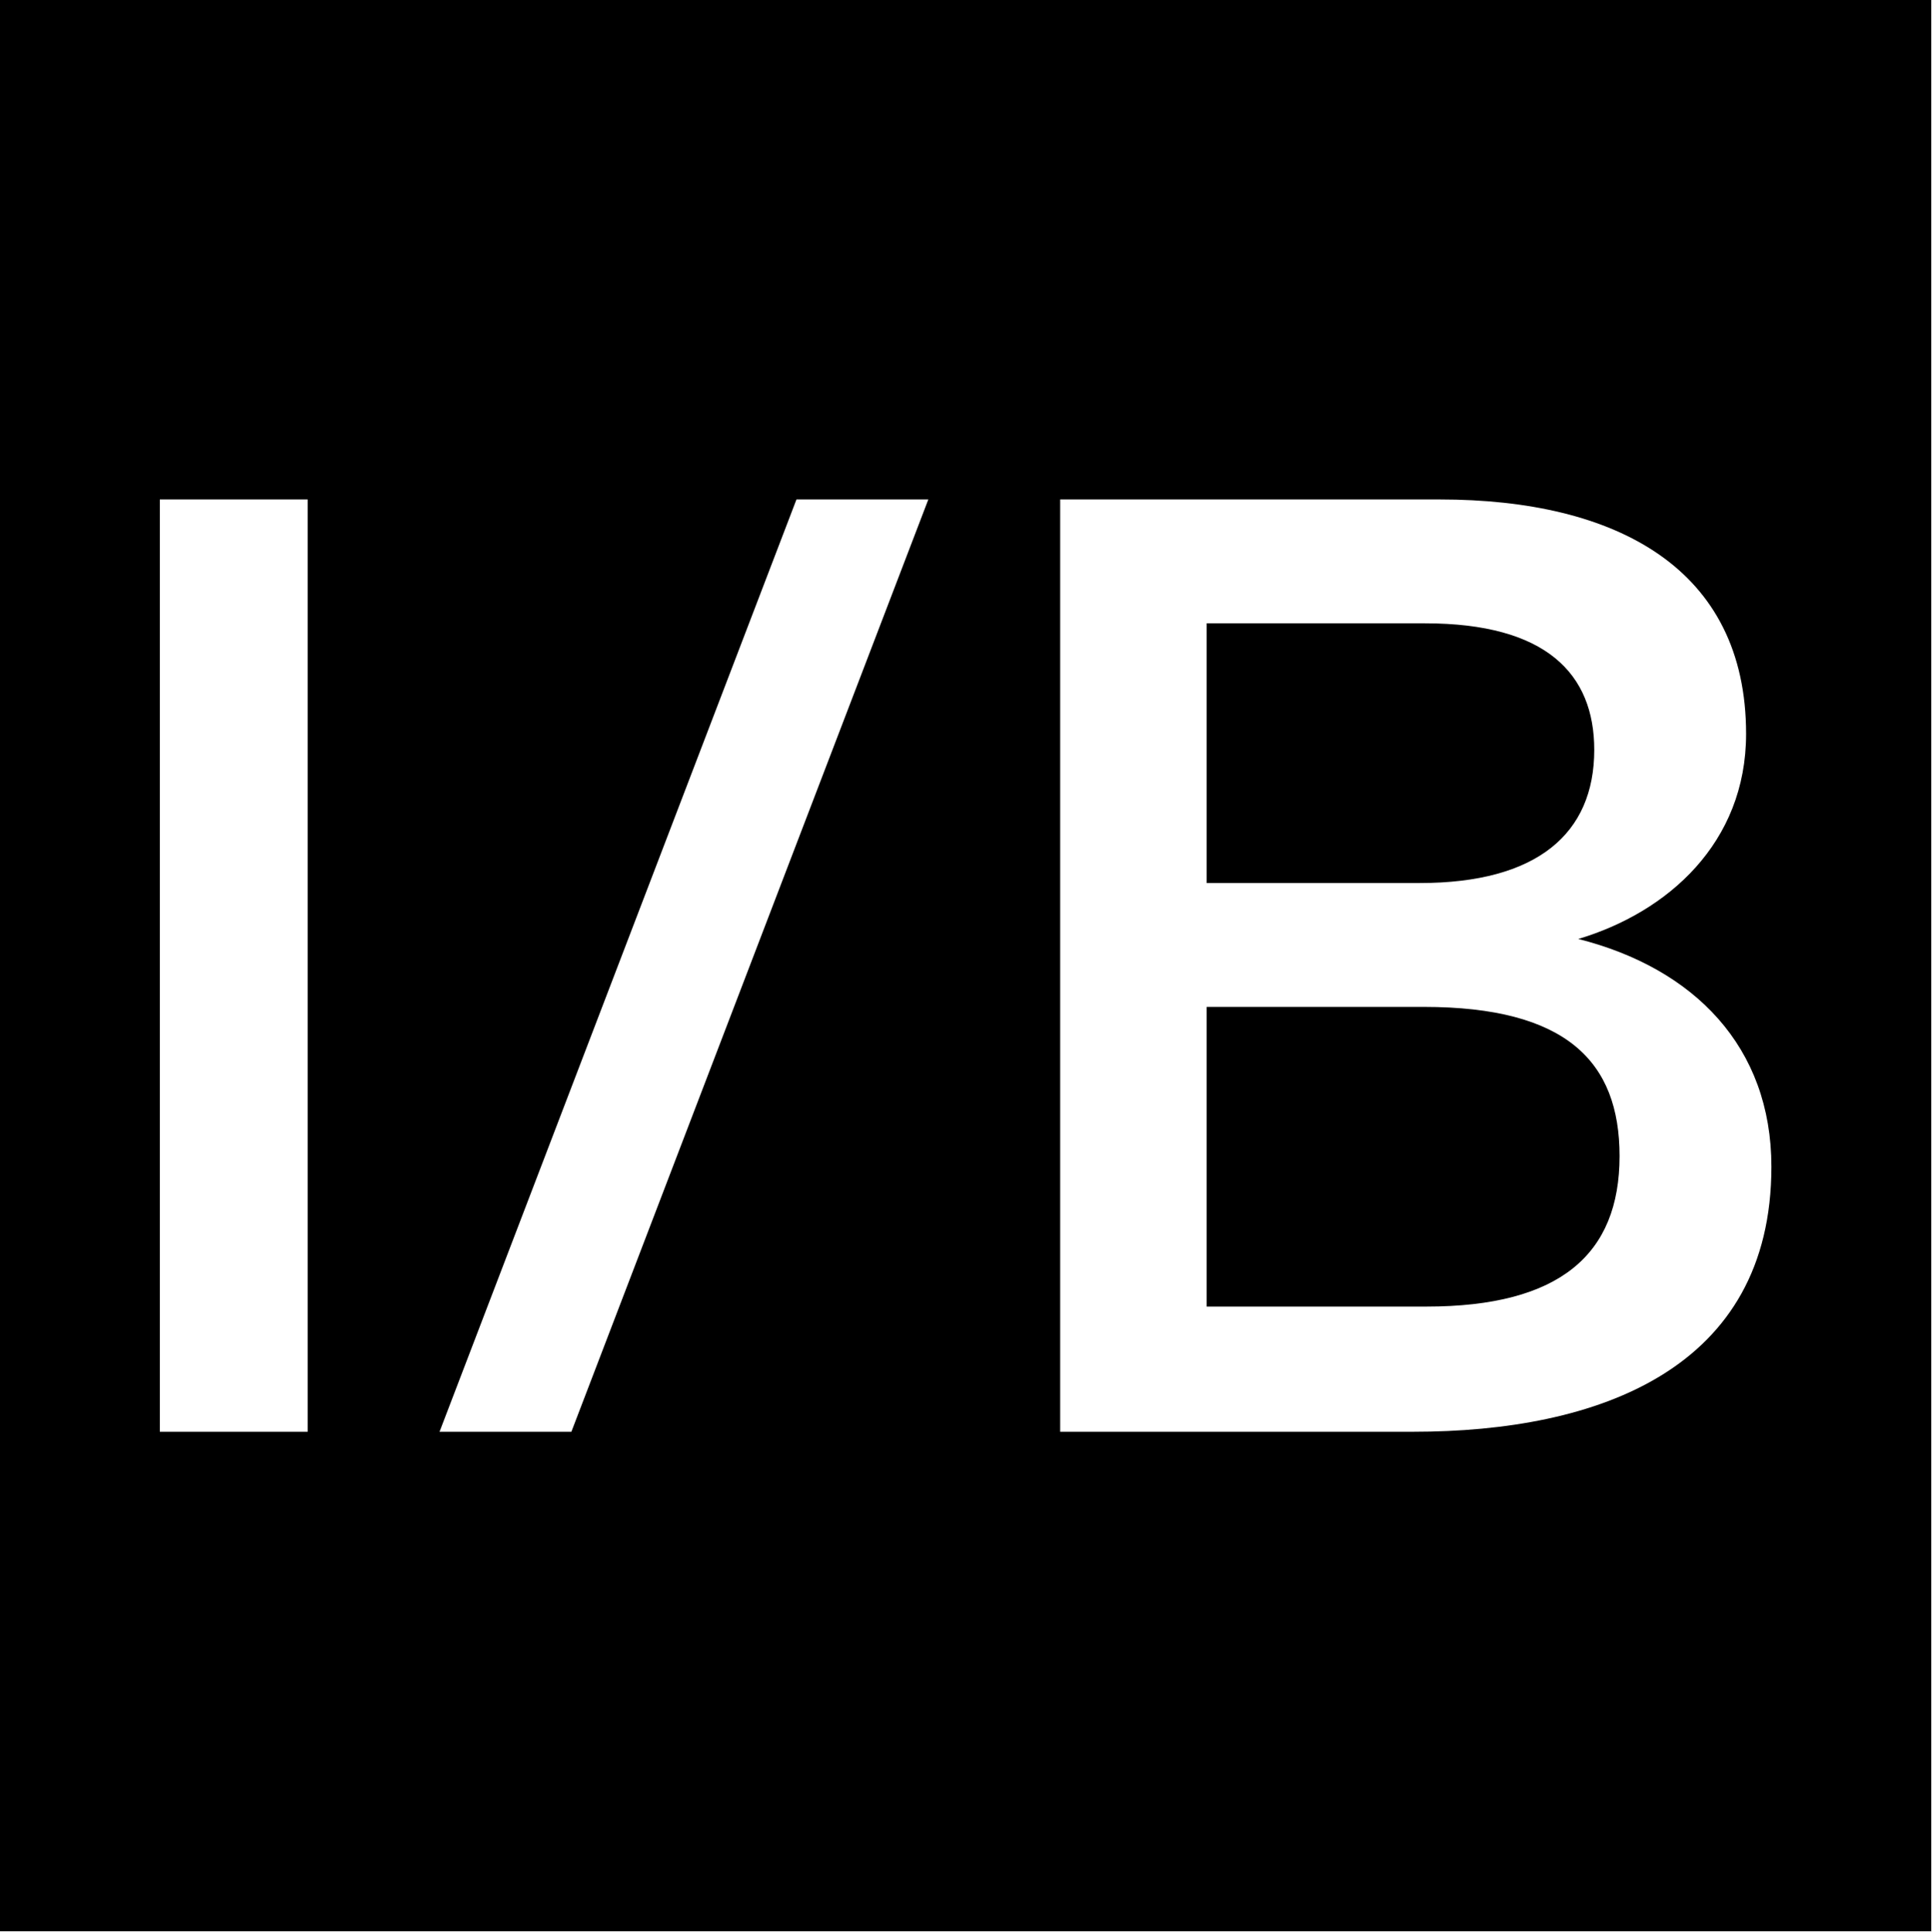
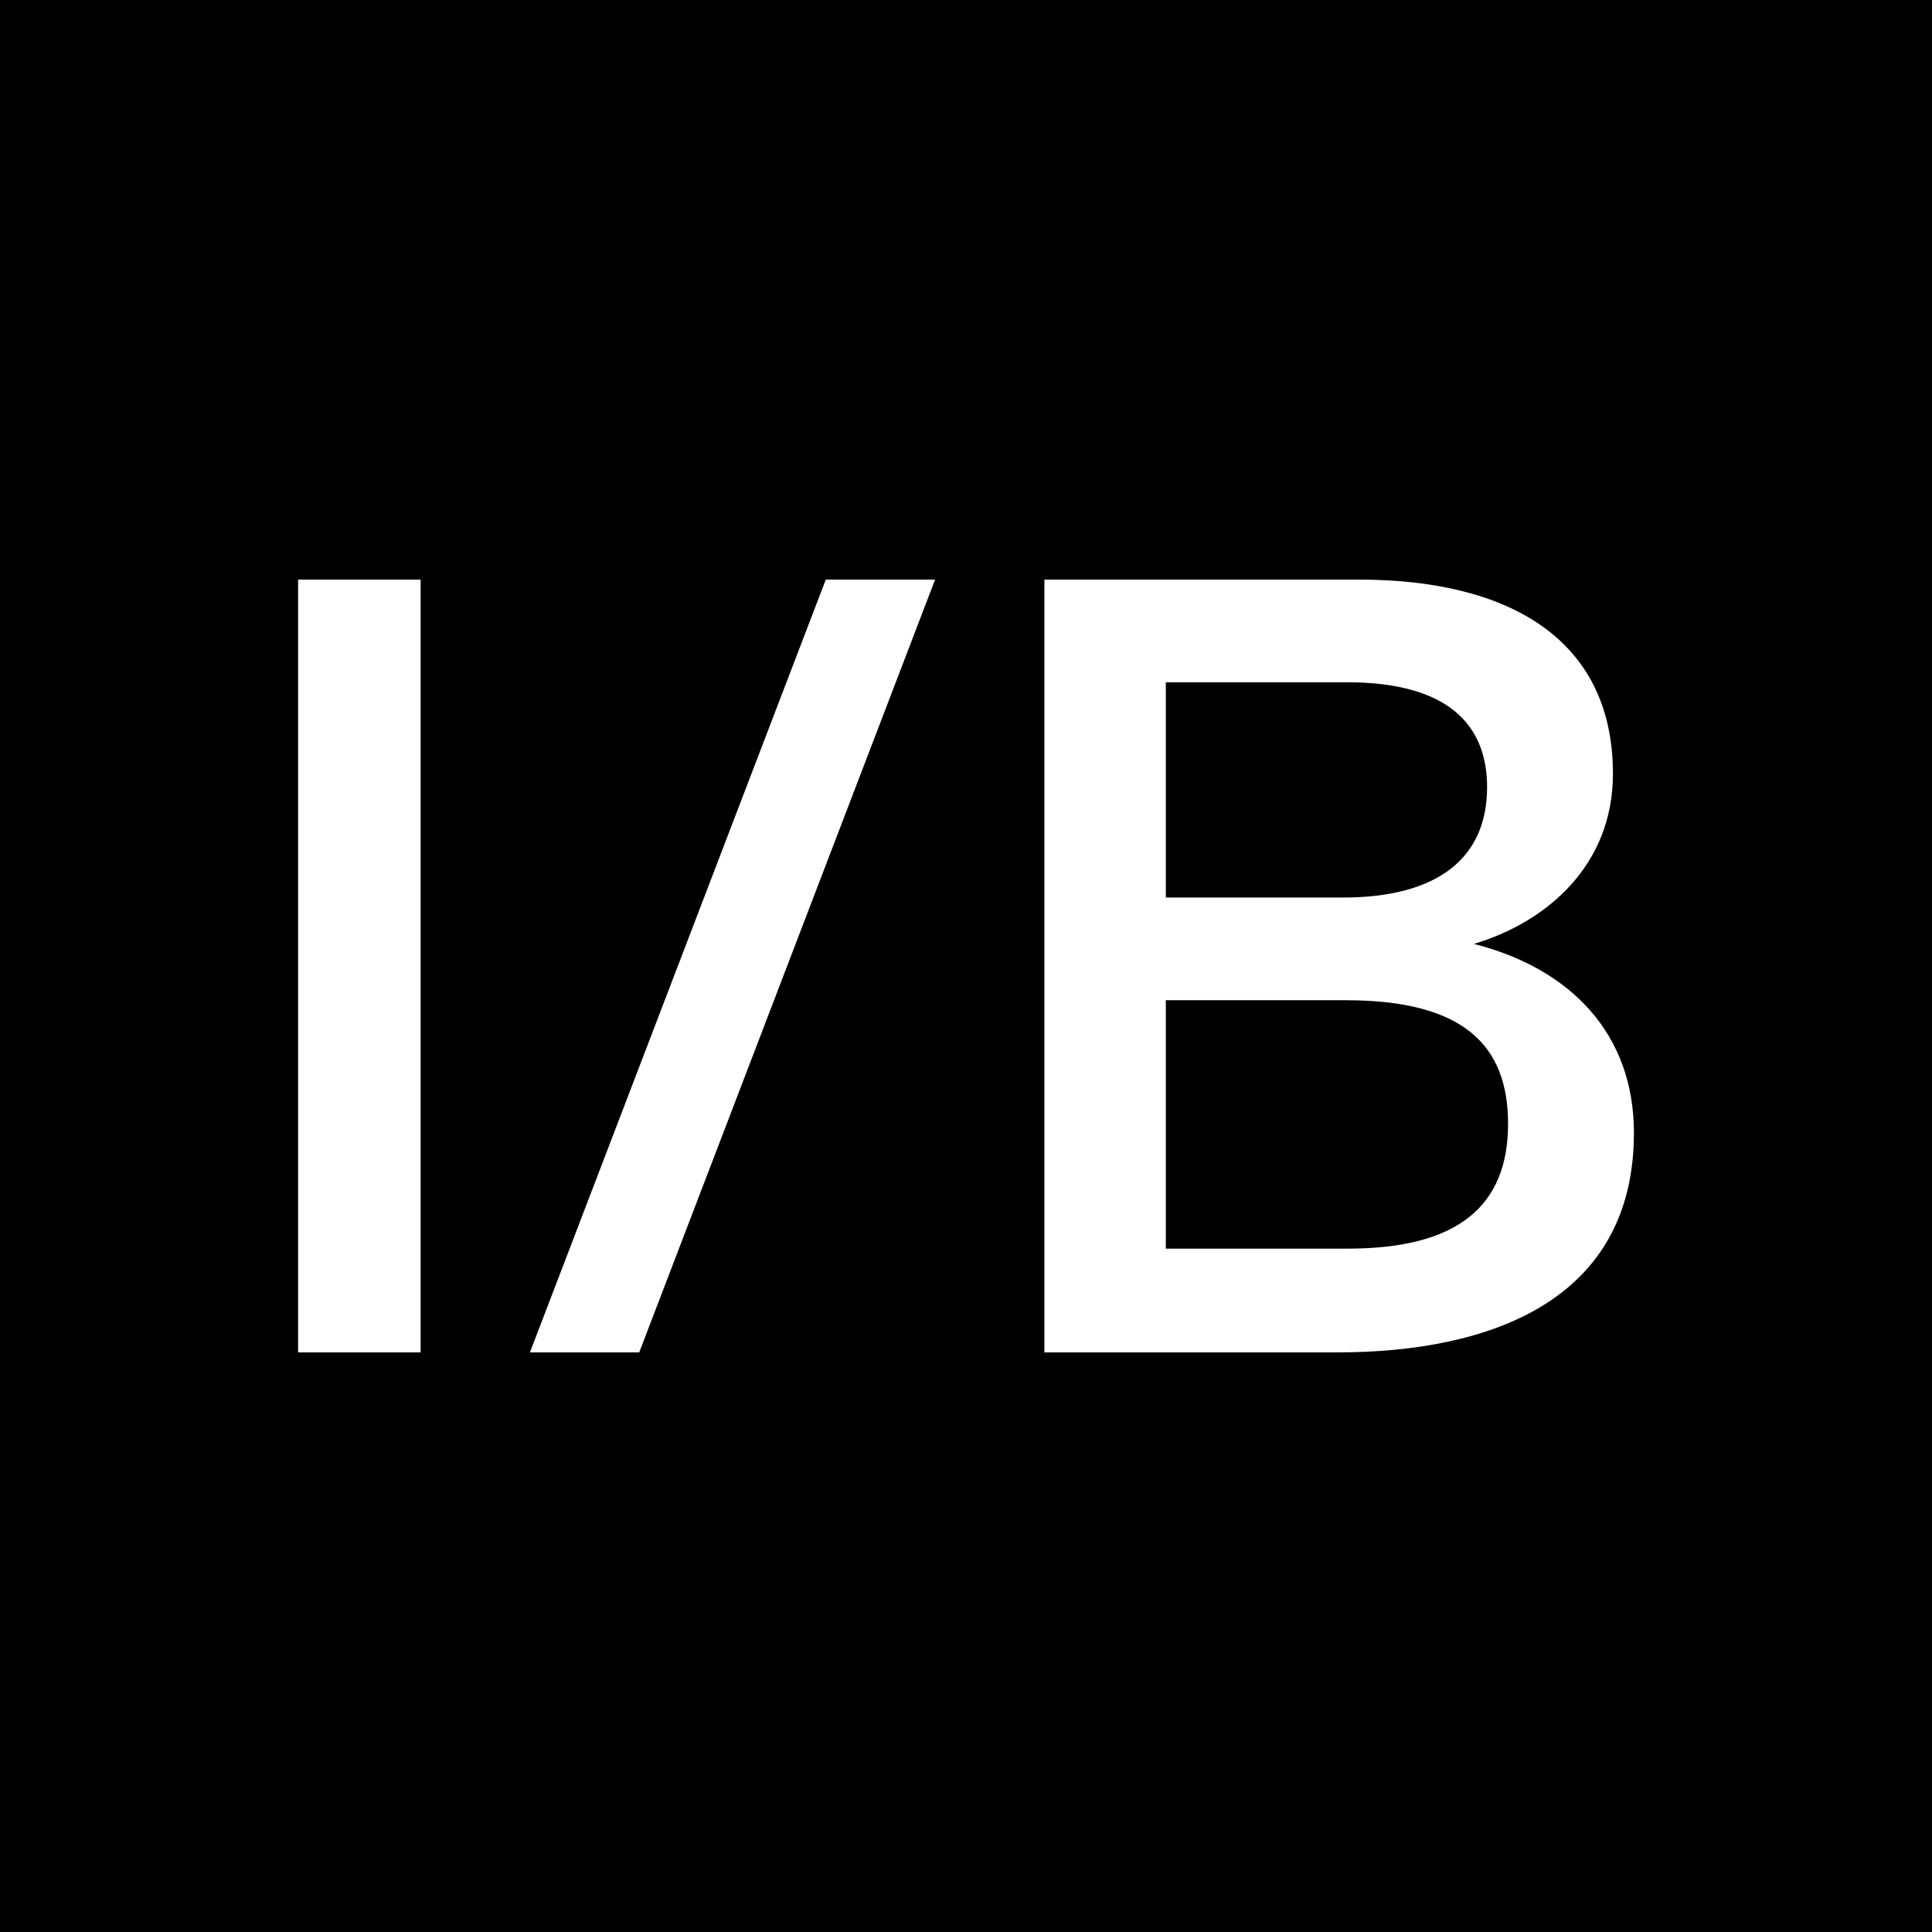
- <svg xmlns="http://www.w3.org/2000/svg" viewBox="-3.6 -107.5 145 145">
-   <rect x="-3.6" y="-107.5" width="145" height="145" fill="#000" />
+ <svg xmlns="http://www.w3.org/2000/svg" viewBox="-18.6 -122.5 175 175">
+   <rect x="-18.6" y="-122.5" width="175" height="175" fill="#000" />
  <path fill="#fff" d="M8.4 0.0L19.5 0.0L19.5 -70.0L8.4 -70.0ZM29.4 0.0L39.3 0.0L66.1 -70.0L56.2 -70.0ZM76.0 0.0L102.5 0.0C116.4 0.0 129.4 -4.7 129.4 -19.9C129.4 -28.9 123.6 -34.8 114.9 -37.0C121.6 -39.0 127.5 -44.2 127.5 -52.4C127.5 -64.8 117.8 -70.0 104.5 -70.0L76.0 -70.0ZM103.5 -9.4L87.0 -9.4L87.0 -31.9L103.3 -31.9C114.0 -31.9 118.0 -27.8 118.0 -20.7C118.0 -13.3 113.5 -9.4 103.5 -9.4ZM103.0 -41.2L87.0 -41.2L87.0 -60.7L103.4 -60.7C112.5 -60.7 116.1 -56.9 116.1 -51.2C116.1 -44.9 111.8 -41.2 103.0 -41.2Z" />
</svg>
